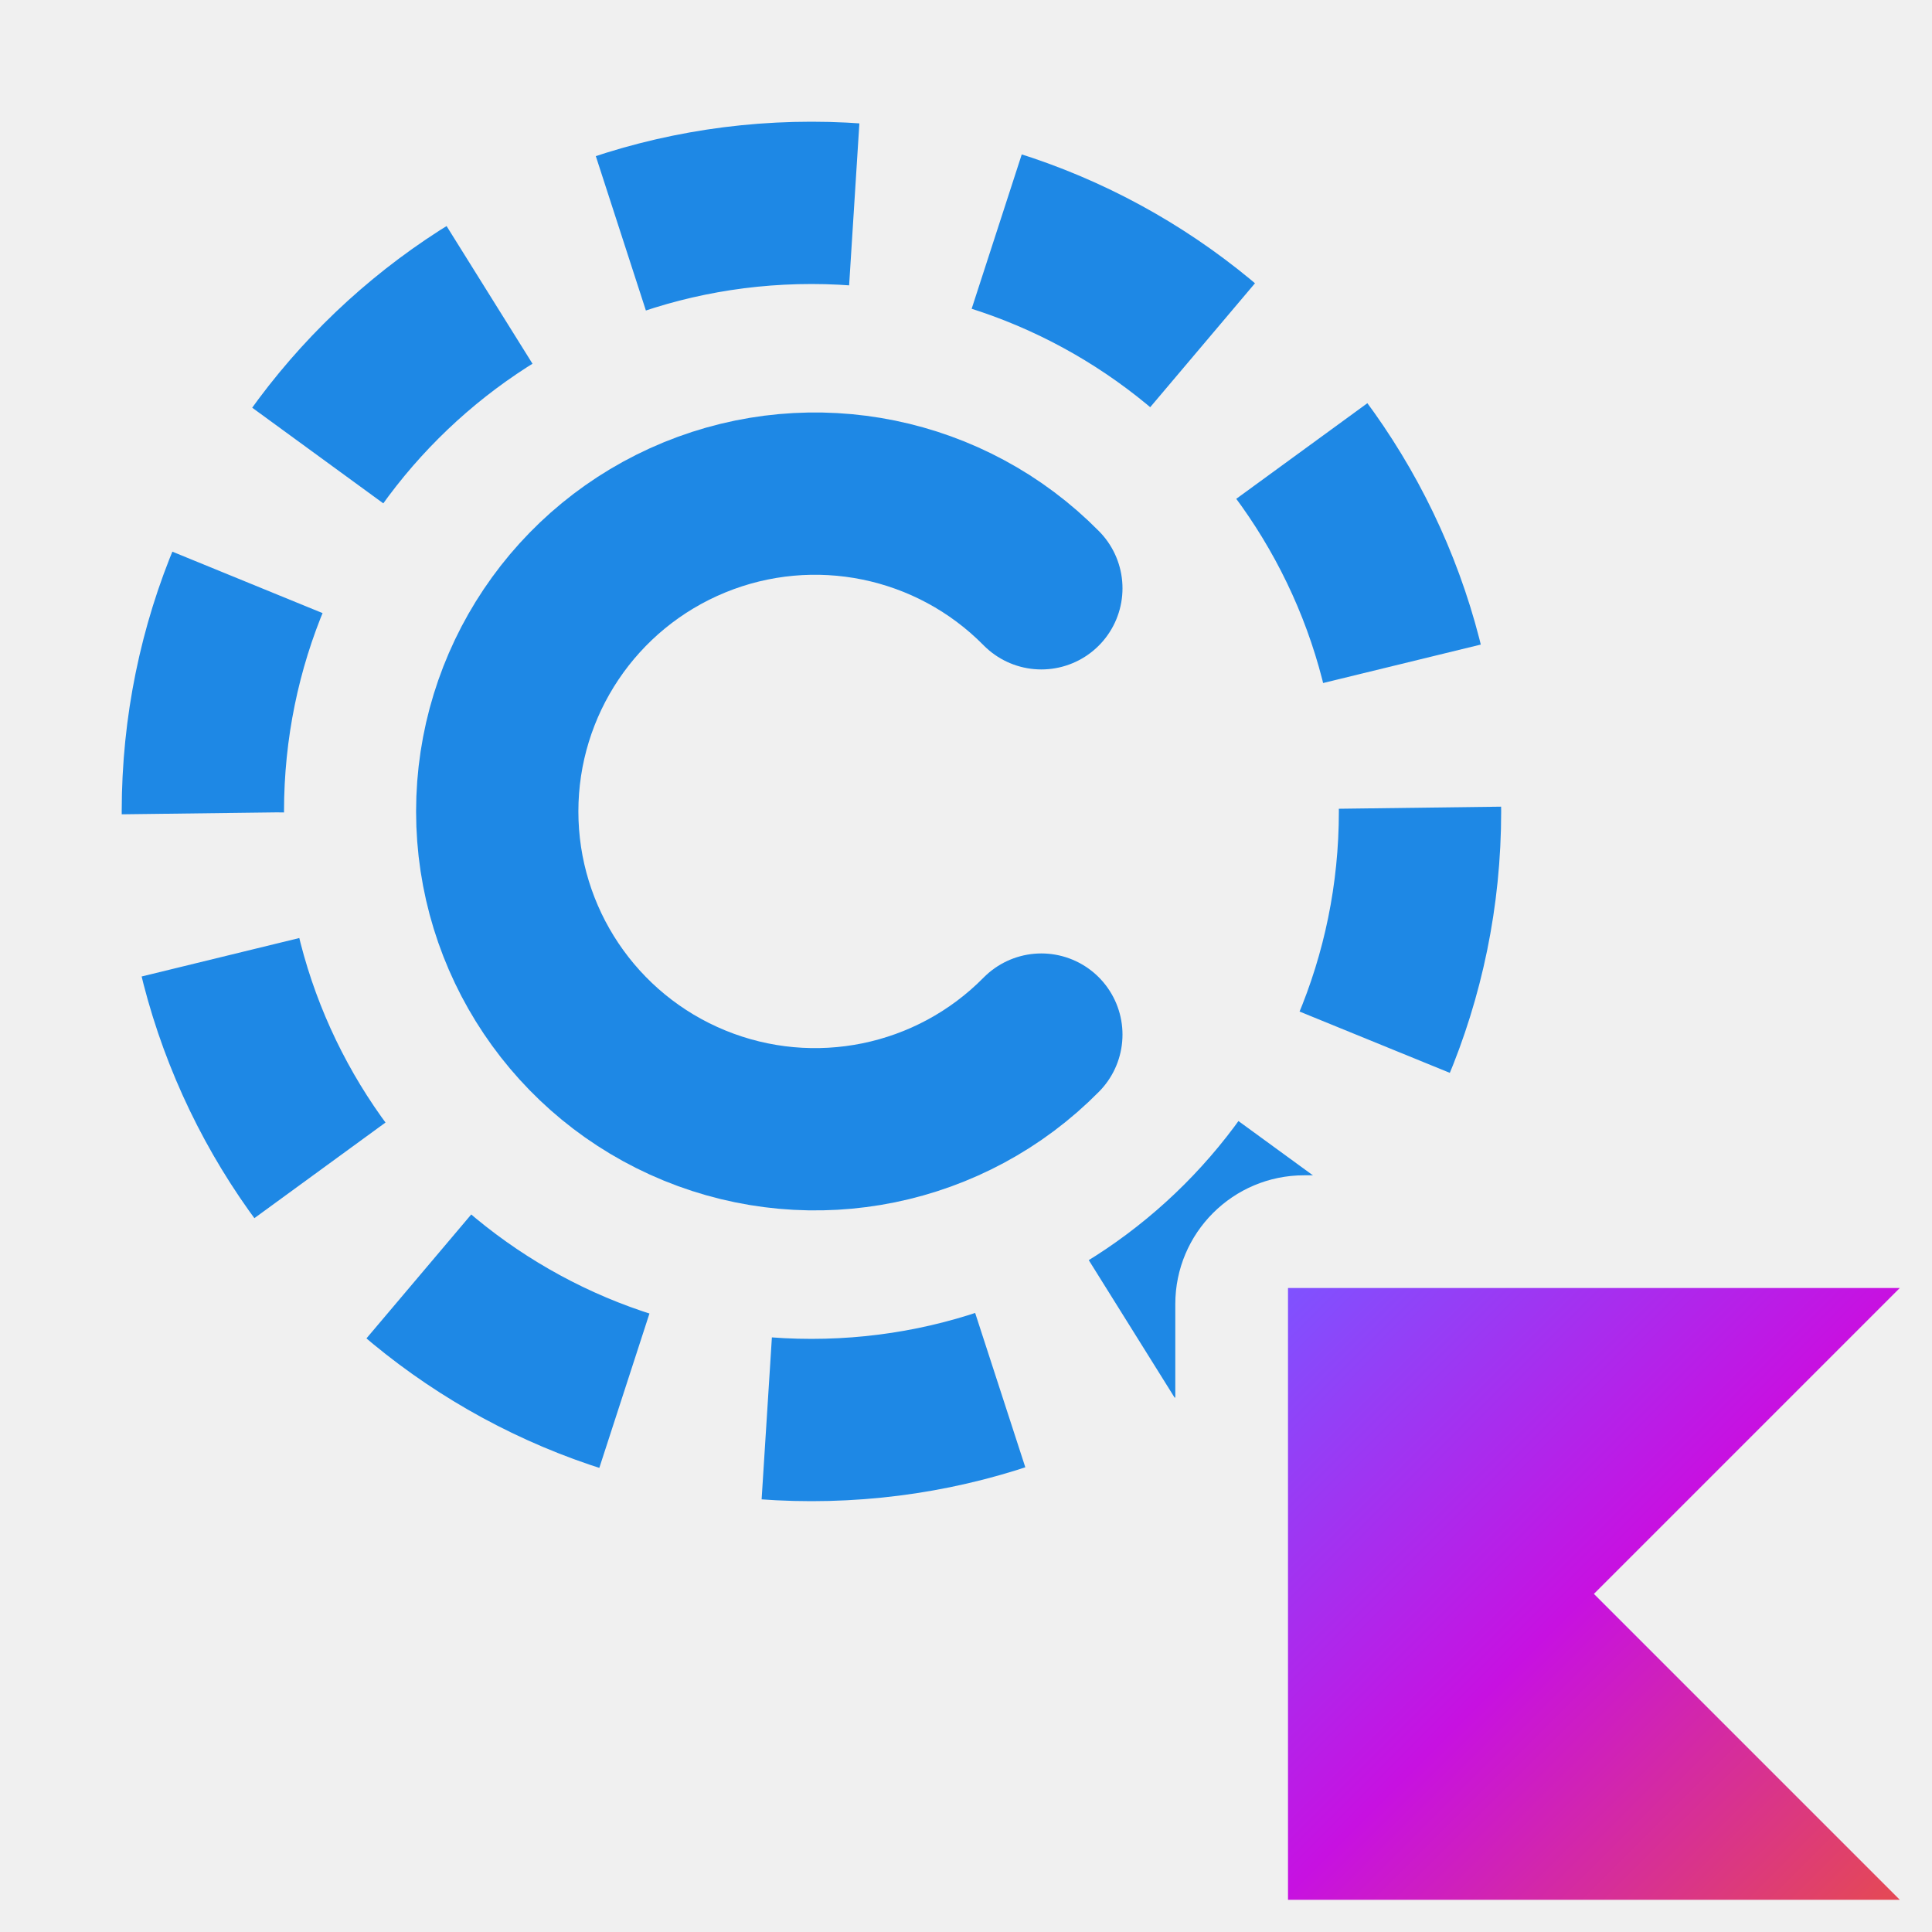
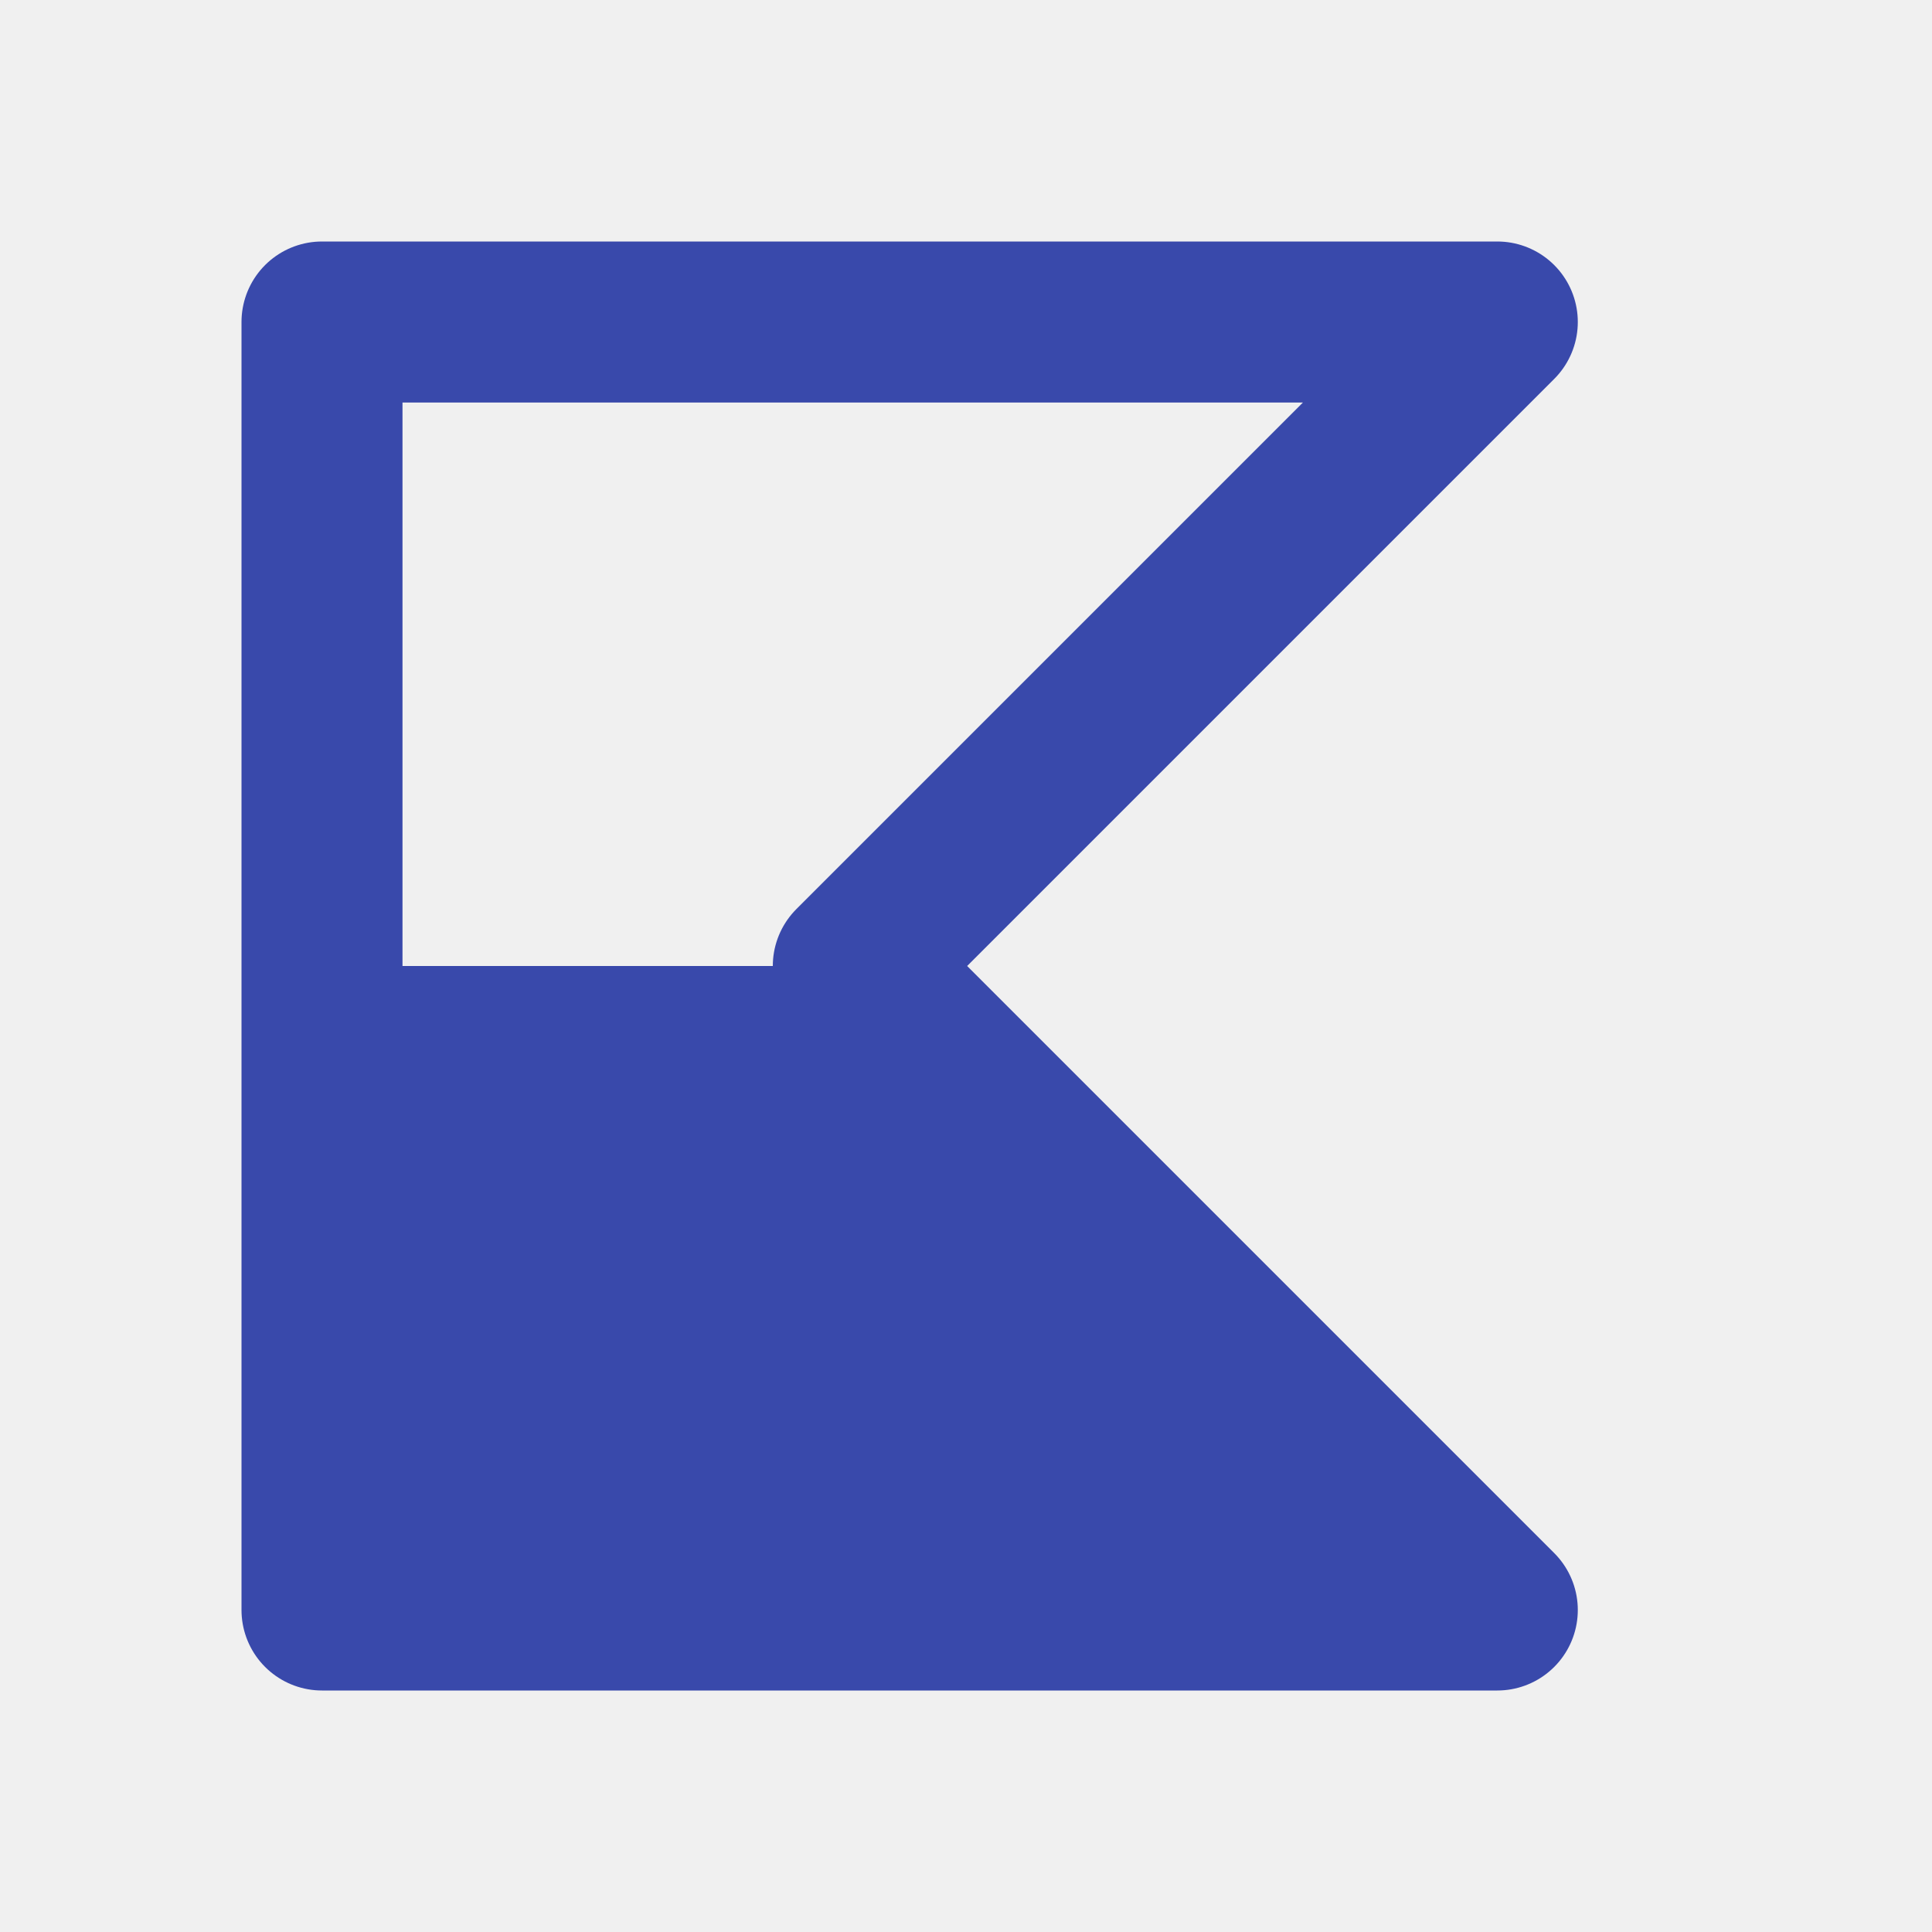
<svg xmlns="http://www.w3.org/2000/svg" viewBox="0 0 24 24" width="16" height="16">
-   <defs>
-     <linearGradient id="k" x1="16" y1="16" x2="23.5" y2="23.5" gradientUnits="userSpaceOnUse">
-       <stop offset="0" stop-color="#7f52ff" />
-       <stop offset=".5" stop-color="#c711e1" />
-       <stop offset="1" stop-color="#e44857" />
-     </linearGradient>
-     <mask id="m">
-       <rect width="24" height="24" fill="#fff" />
-       <rect x="14.6" y="14.6" width="10" height="10" rx="1.6" fill="#000" />
-     </mask>
-   </defs>
-   <g mask="url(#m)">
-     <g transform="scale(.84)">
-       <circle cx="12" cy="12" r="9" fill="none" stroke="#1e88e5" stroke-width="2.4" stroke-dasharray="3.5 2.15" />
-       <path d="M15.4 8.7a4.7 4.7 0 1 0 0 6.6" fill="none" stroke="#1e88e5" stroke-width="2.4" stroke-linecap="round" />
-     </g>
-   </g>
-   <path d="M16 16h7.6l-3.8 3.8 3.8 3.8H16z" fill="url(#k)" />
+   <path d="M4 4h14.6l-8 8 8 8H4z" fill="none" stroke="#3949ab" stroke-width="2" stroke-linejoin="round" />
+   <path d="M4 12h6.6l8 8H4z" fill="#3949ab" />
</svg>
